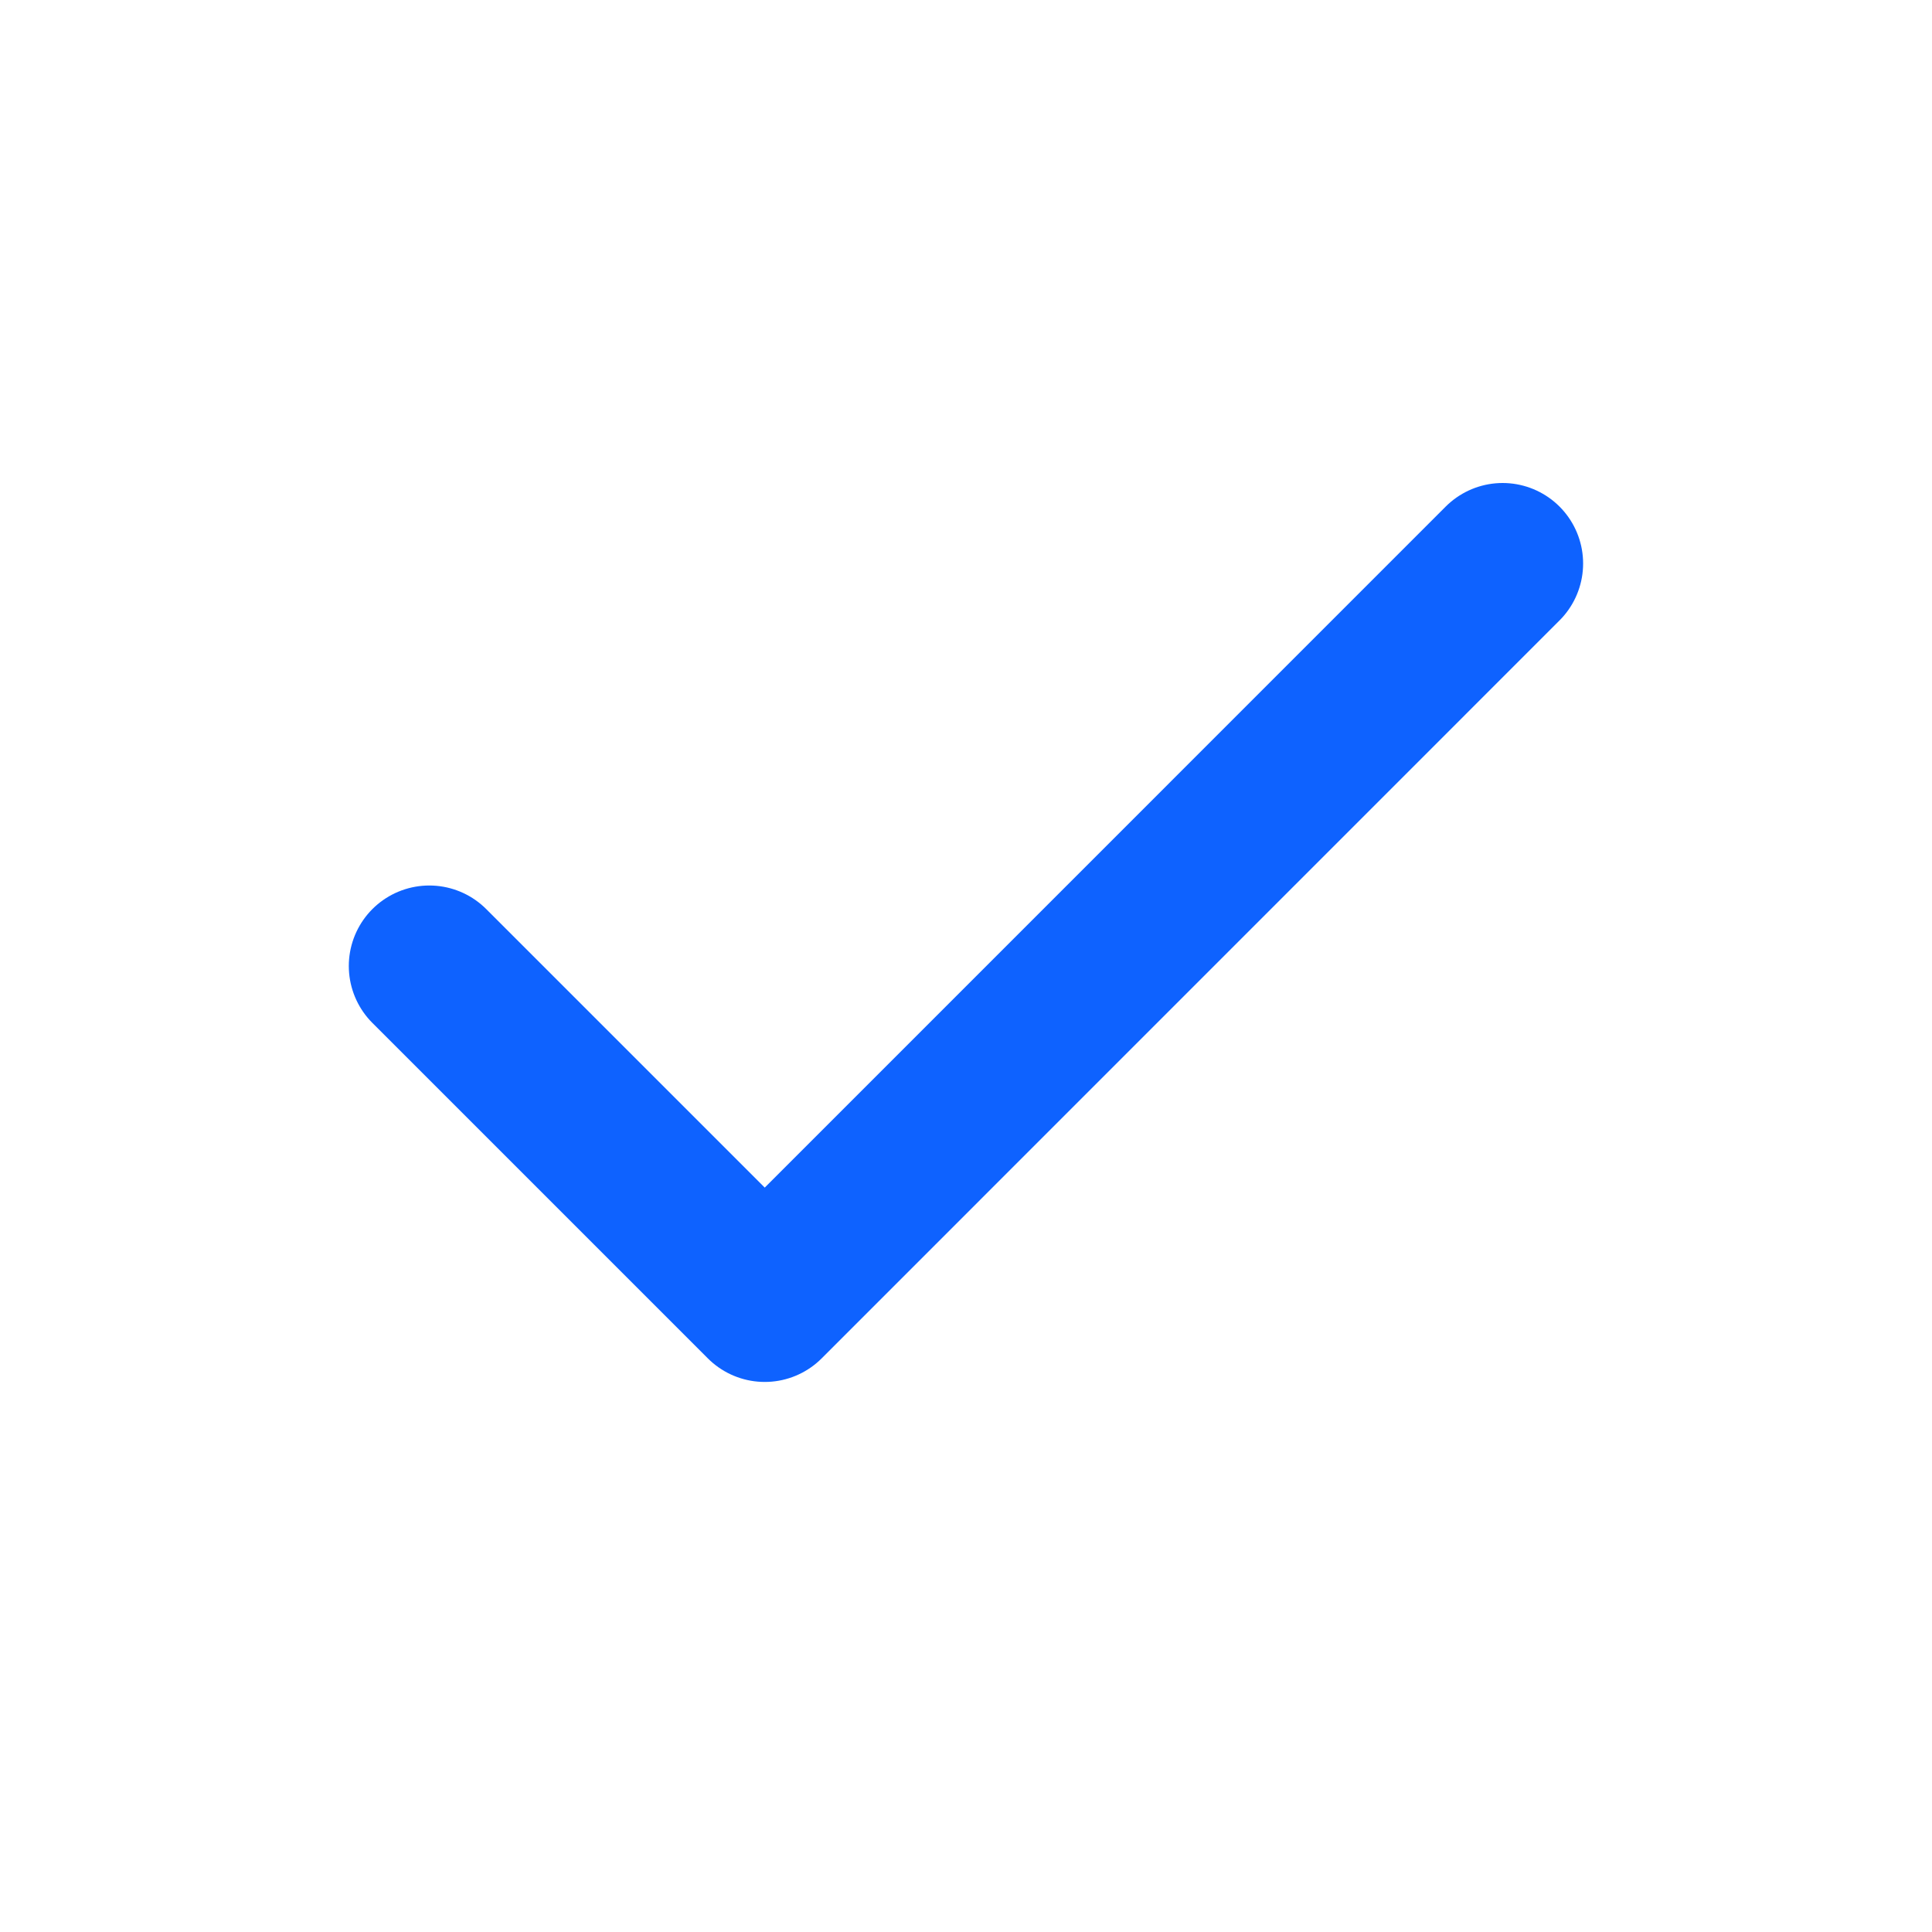
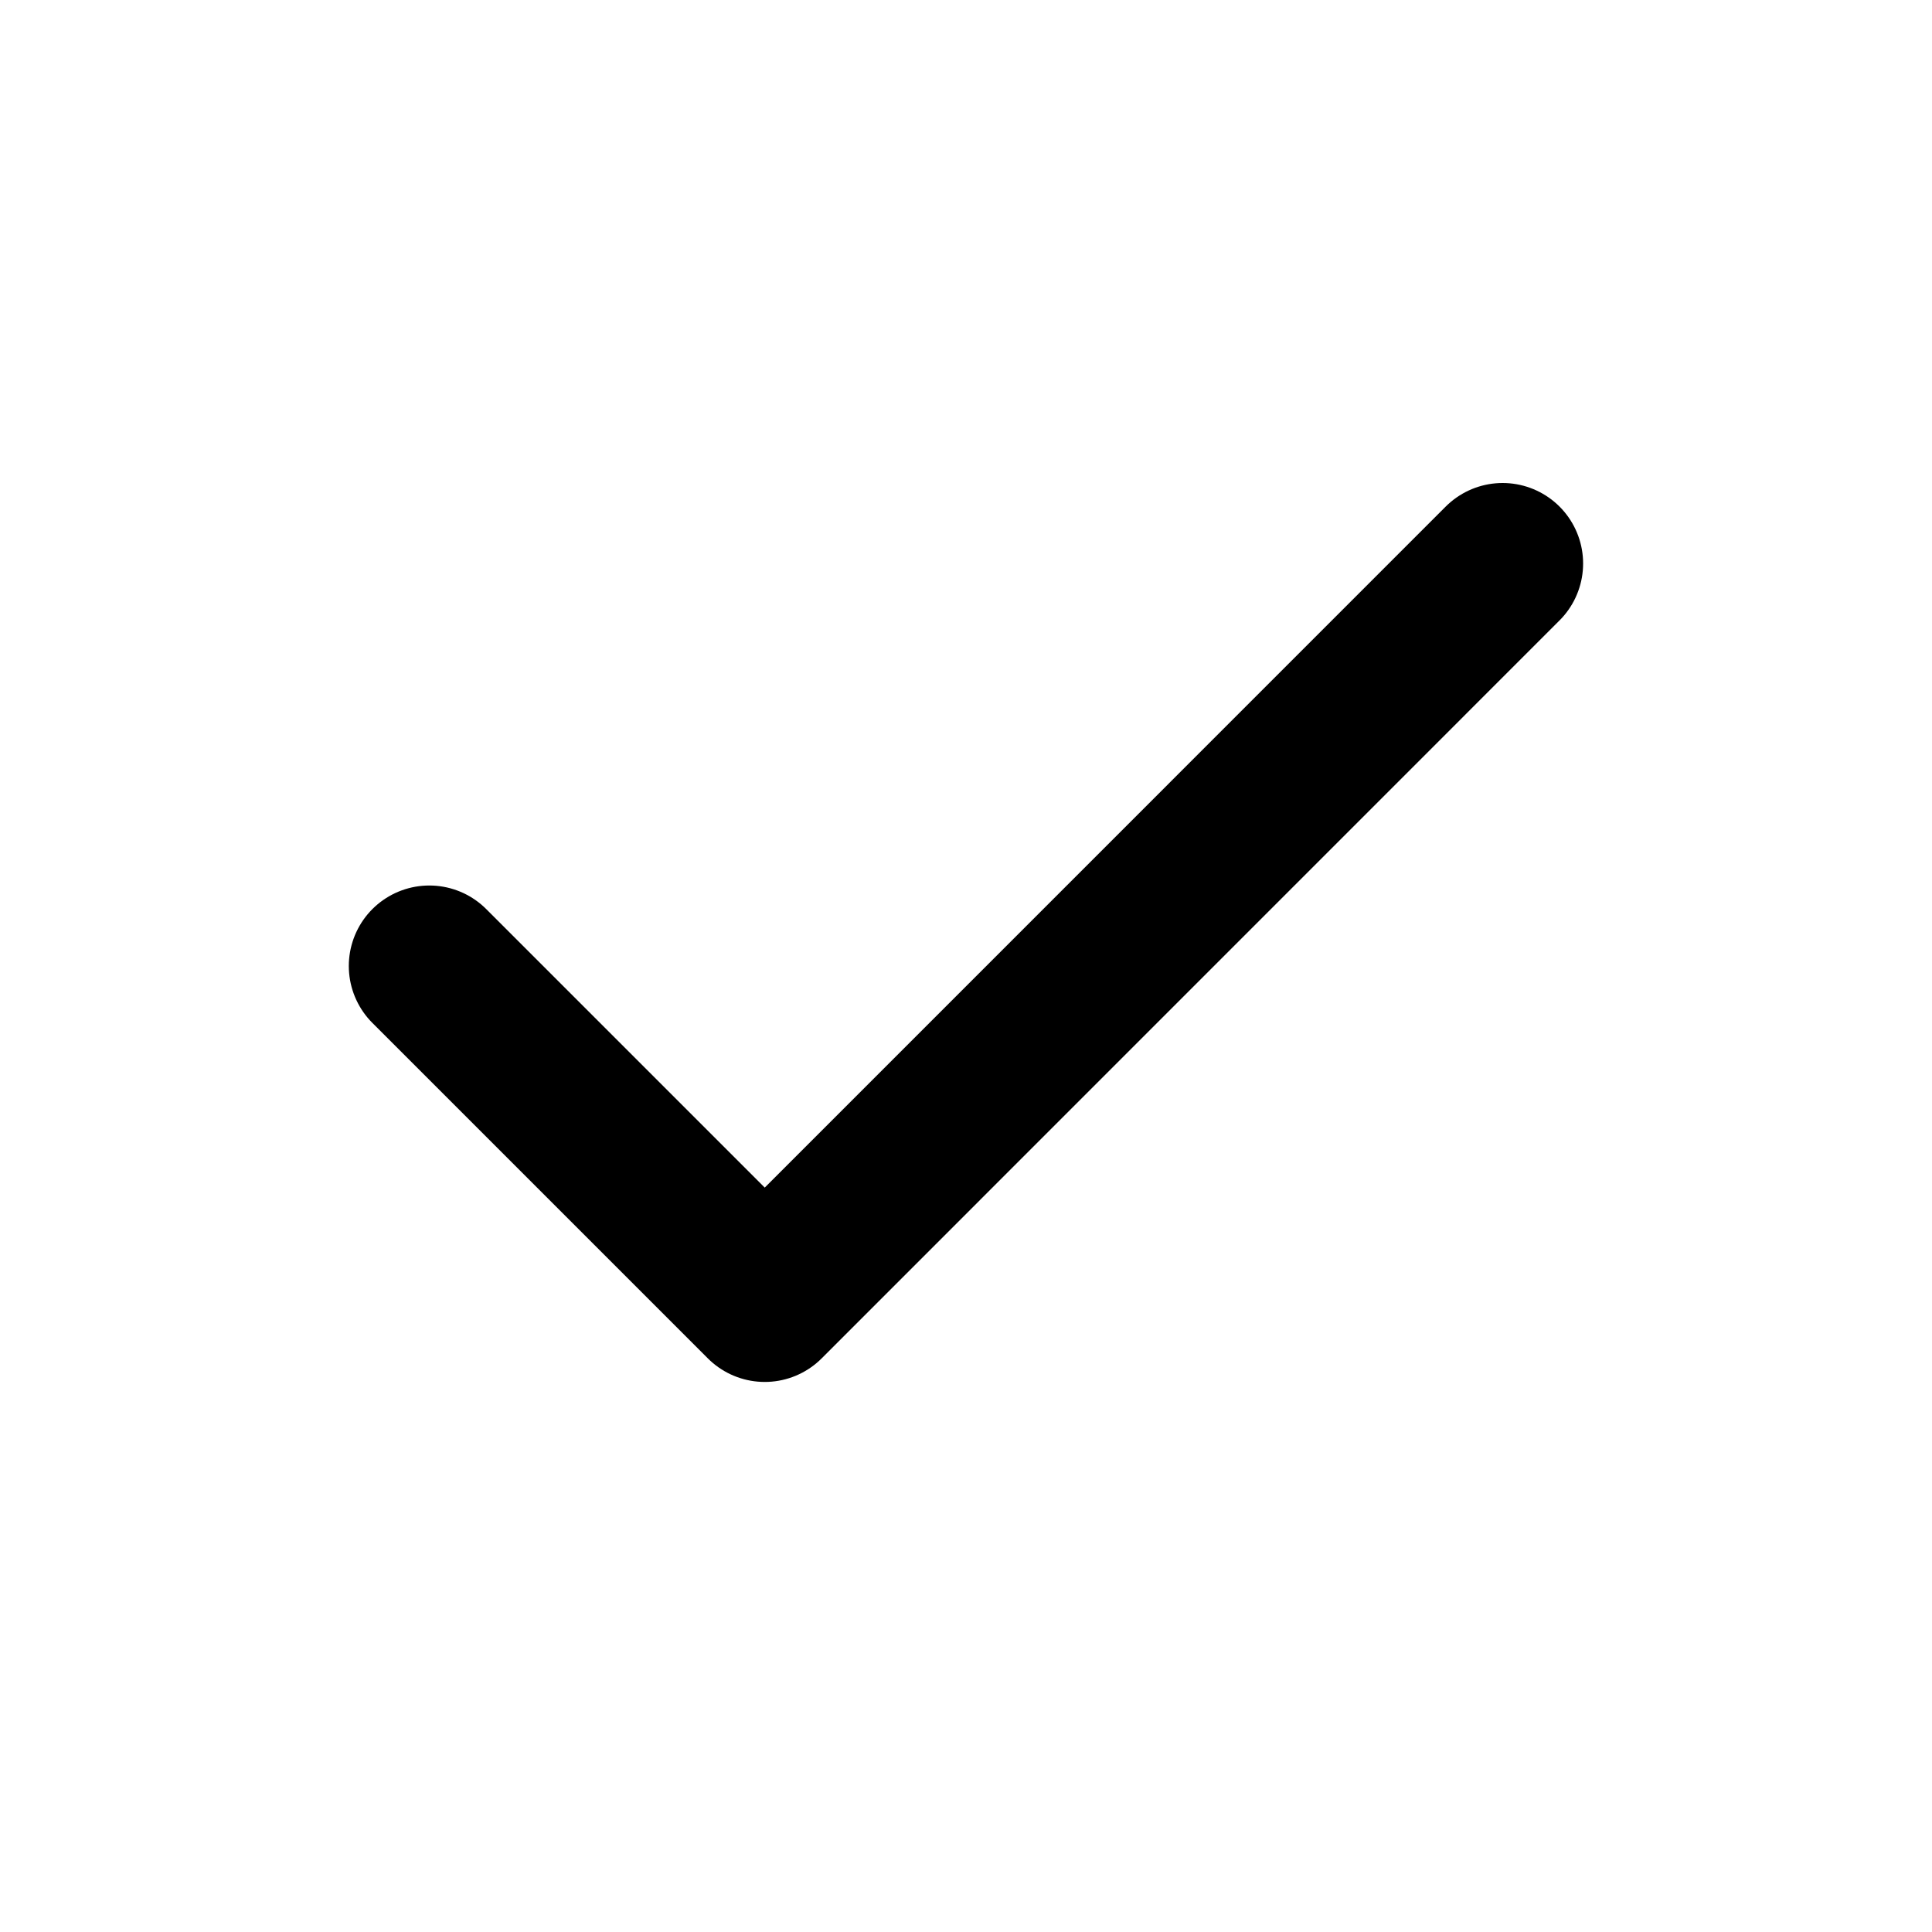
<svg xmlns="http://www.w3.org/2000/svg" width="24" height="24" fill="none">
-   <path d="M18.666 7 9.5 16.167 5.333 12" stroke="#0E62FF" stroke-width="2" stroke-linecap="round" stroke-linejoin="round" />
+   <path stroke="currentColor" d="M18.666 7 9.5 16.167 5.333 12" stroke-width="2" stroke-linecap="round" stroke-linejoin="round" />
</svg>
